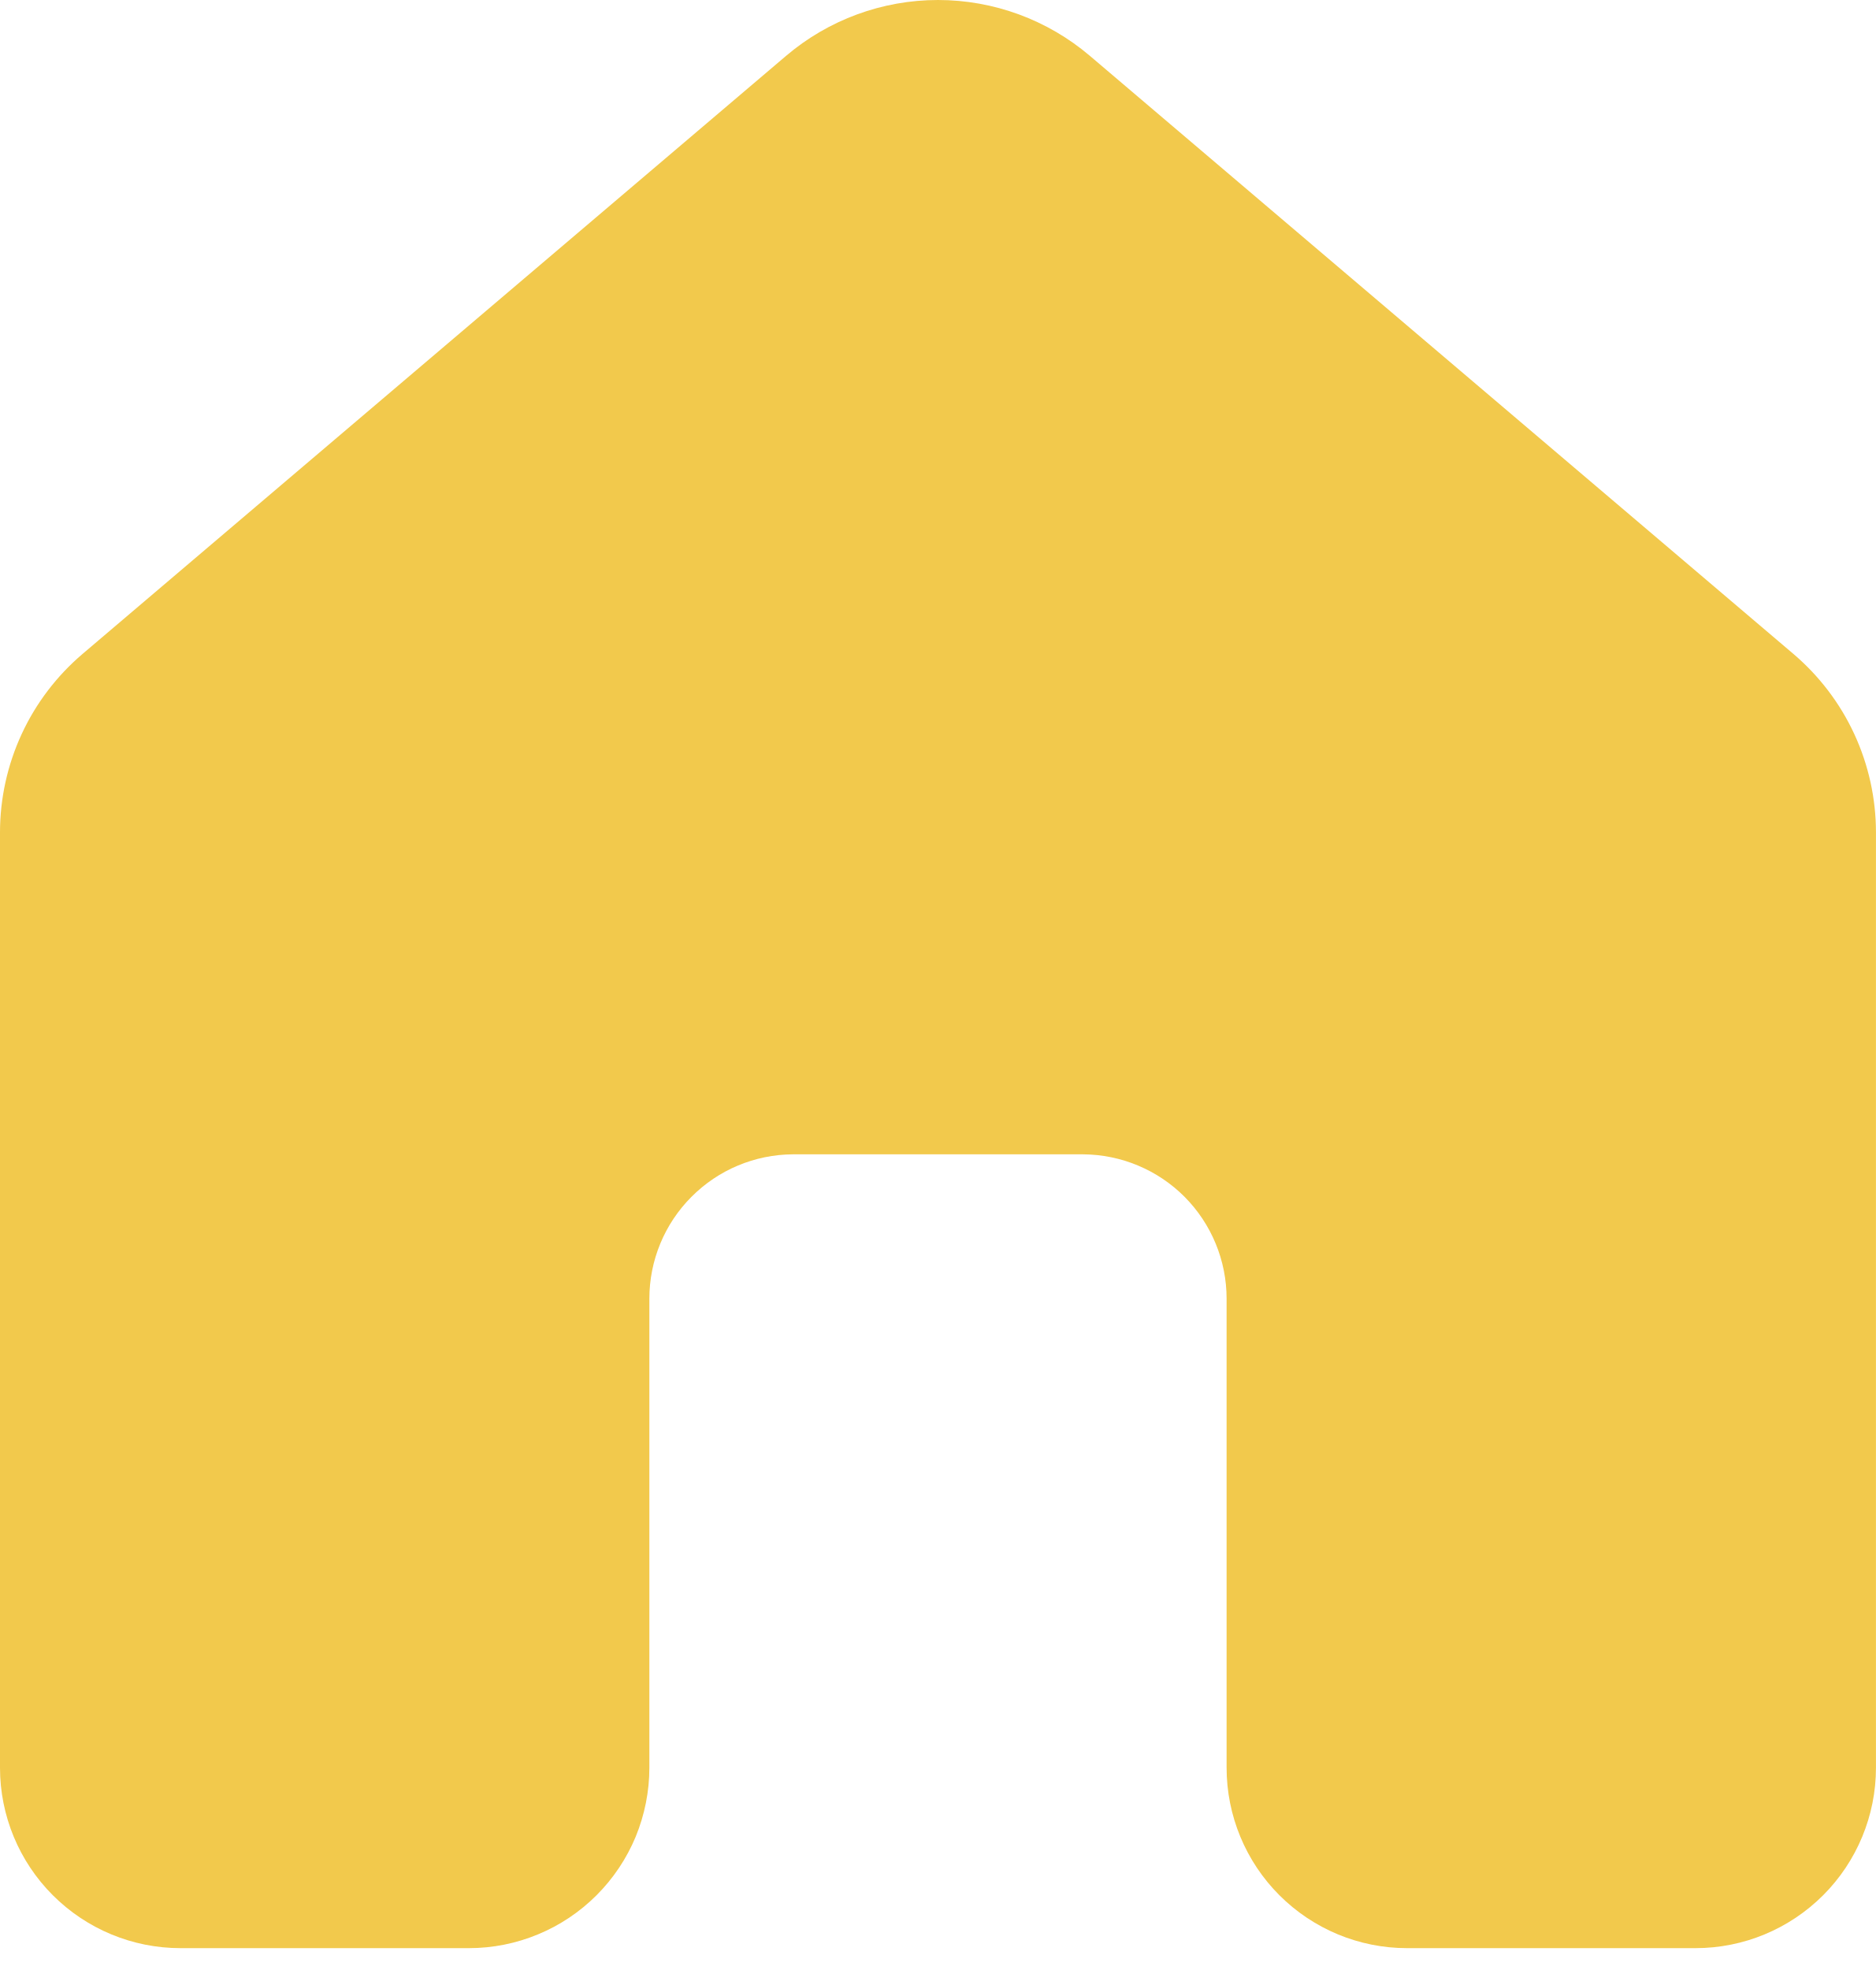
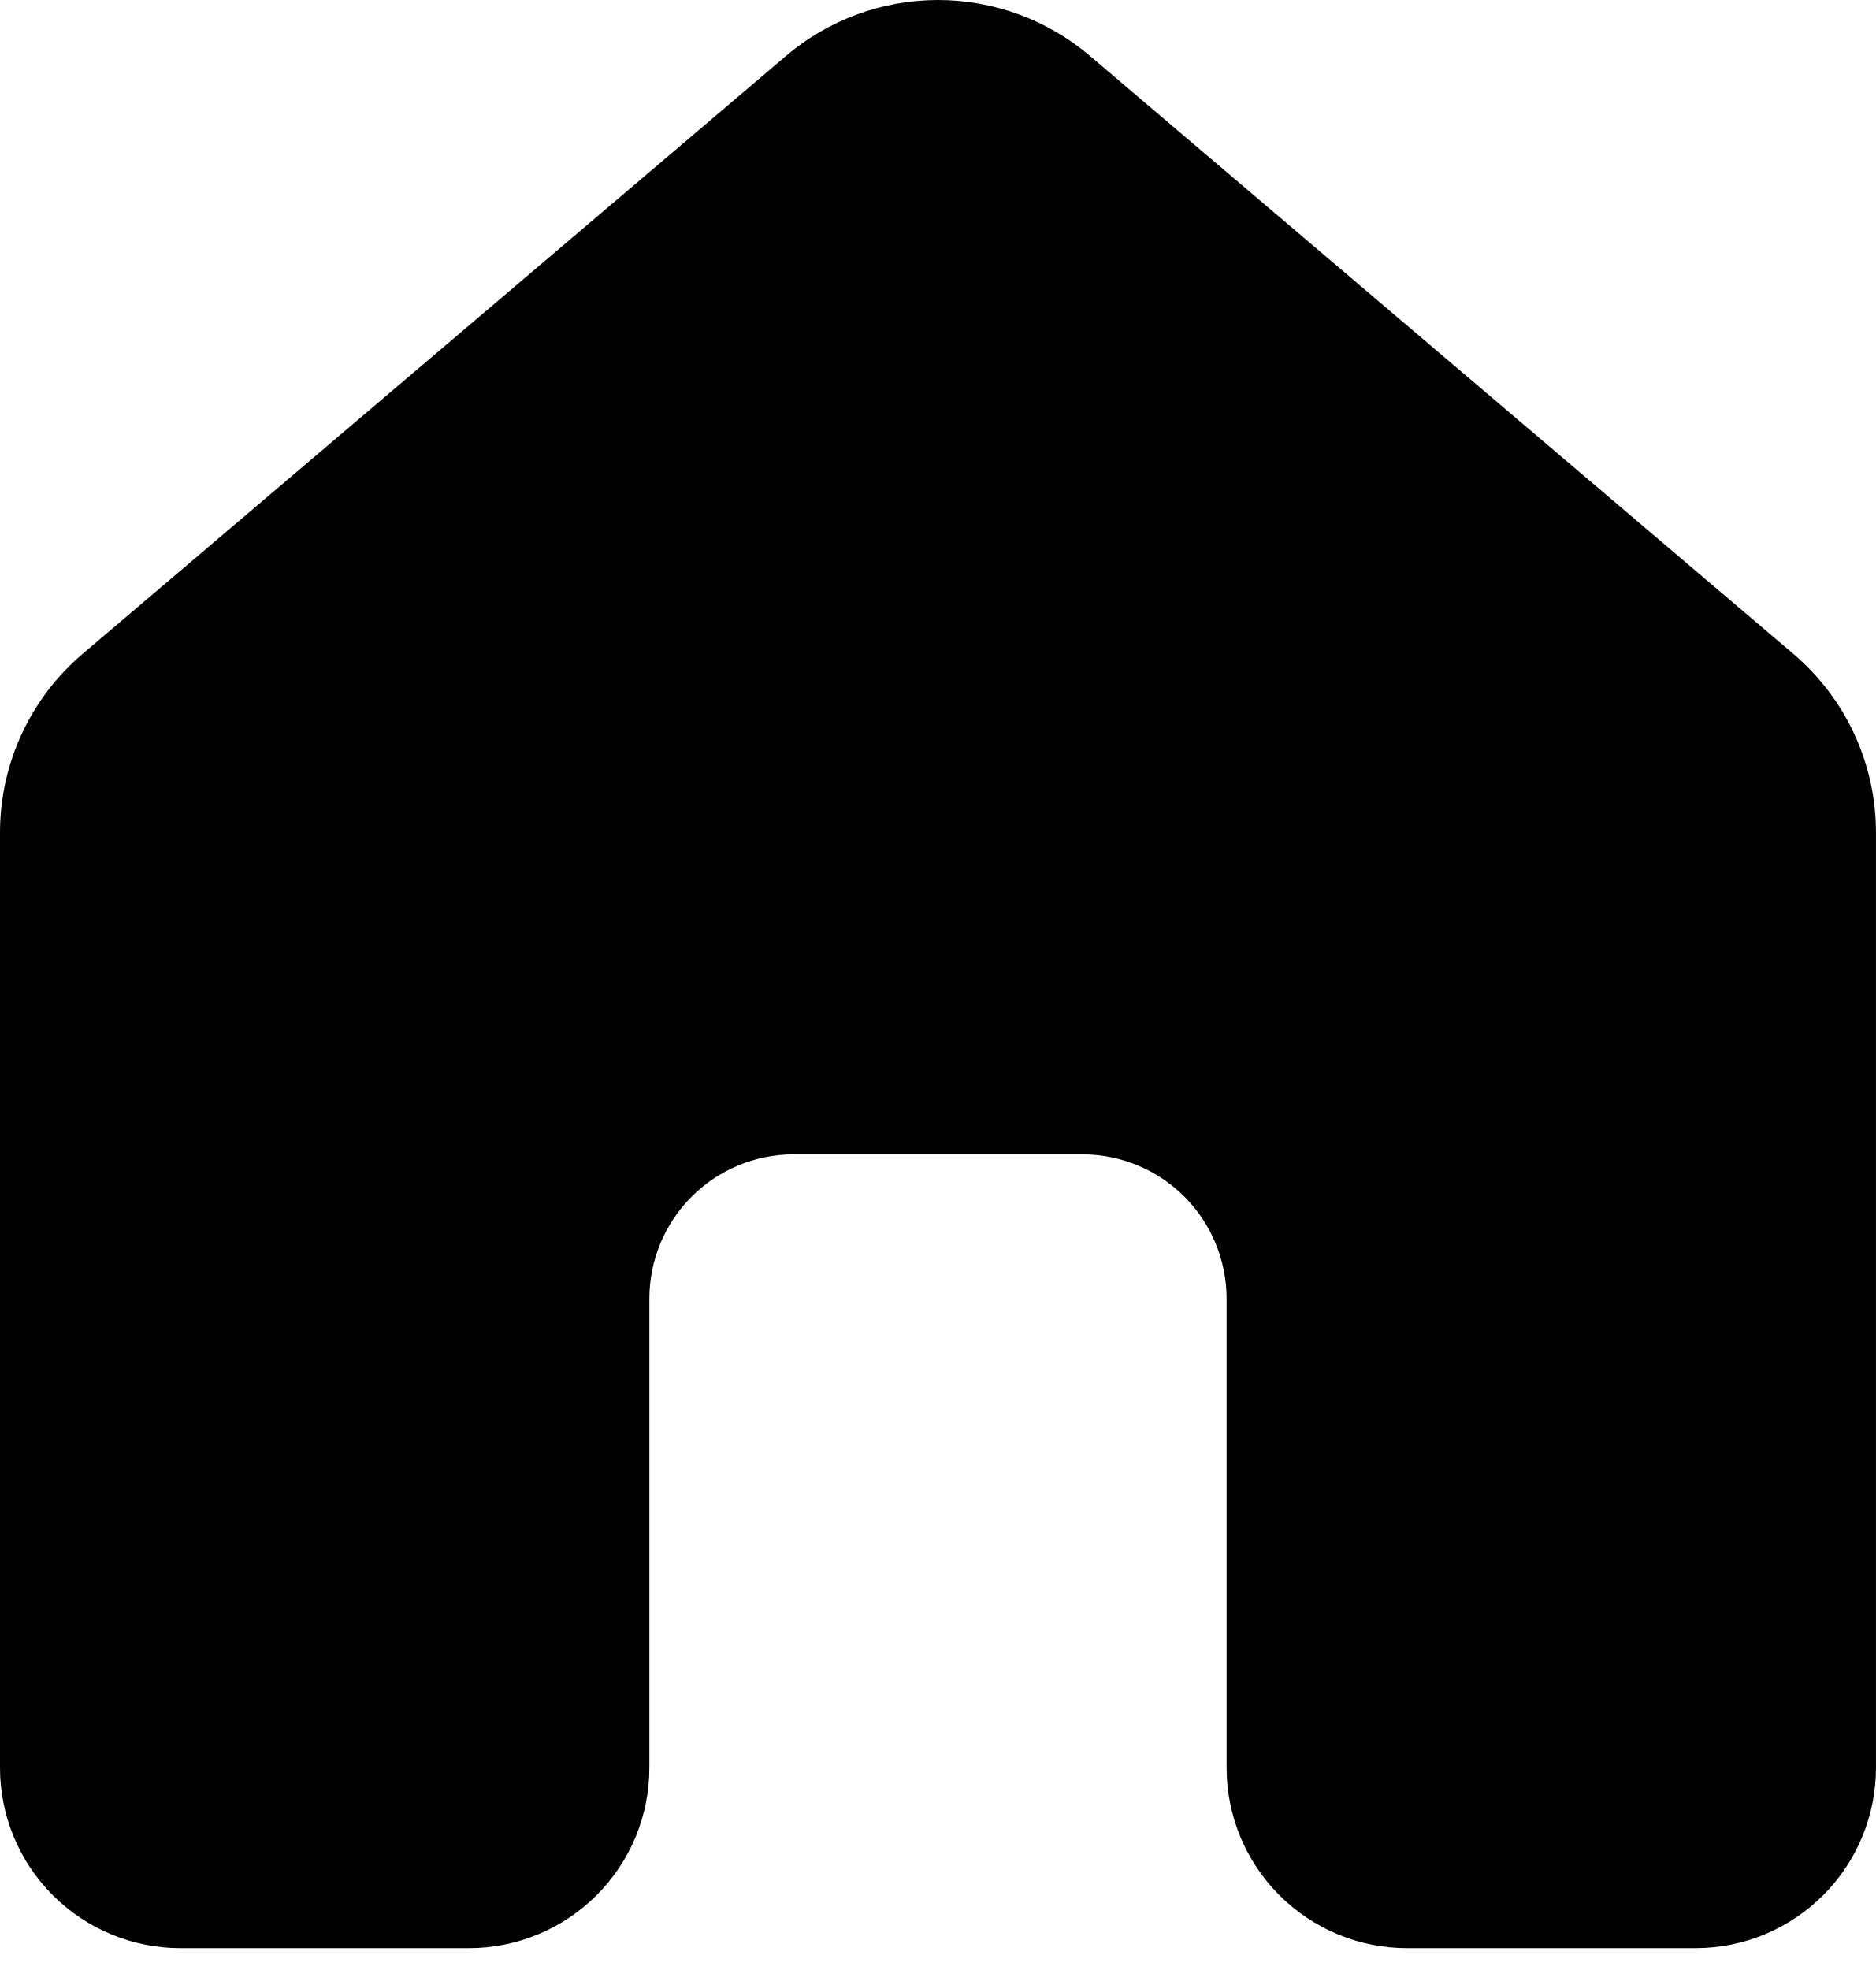
<svg xmlns="http://www.w3.org/2000/svg" width="20" height="21" viewBox="0 0 20 21" fill="none">
-   <path d="M8.381 0.595C8.833 0.211 9.407 0 10 0C10.593 0 11.167 0.211 11.619 0.595L19.119 6.97C19.395 7.205 19.617 7.496 19.769 7.825C19.921 8.154 20 8.512 20 8.874V18.844C20 19.354 19.797 19.843 19.437 20.203C19.076 20.564 18.587 20.767 18.077 20.767H15C14.49 20.767 14.001 20.564 13.64 20.203C13.28 19.843 13.077 19.354 13.077 18.844V13.844C13.077 13.437 12.916 13.047 12.629 12.758C12.342 12.47 11.952 12.307 11.545 12.305H8.454C8.047 12.307 7.658 12.47 7.371 12.759C7.084 13.047 6.923 13.437 6.923 13.844V18.844C6.923 19.096 6.873 19.346 6.777 19.58C6.68 19.813 6.538 20.025 6.36 20.203C6.181 20.382 5.969 20.524 5.736 20.62C5.503 20.717 5.253 20.767 5 20.767H1.923C1.413 20.767 0.924 20.564 0.563 20.203C0.203 19.843 0 19.354 0 18.844V8.874C2.02392e-05 8.512 0.079 8.154 0.231 7.825C0.383 7.496 0.605 7.205 0.881 6.97L8.381 0.595Z" fill="#F2C94C" />
+   <path d="M8.381 0.595C8.833 0.211 9.407 0 10 0C10.593 0 11.167 0.211 11.619 0.595L19.119 6.97C19.395 7.205 19.617 7.496 19.769 7.825C19.921 8.154 20 8.512 20 8.874V18.844C20 19.354 19.797 19.843 19.437 20.203C19.076 20.564 18.587 20.767 18.077 20.767H15C14.49 20.767 14.001 20.564 13.64 20.203C13.28 19.843 13.077 19.354 13.077 18.844V13.844C13.077 13.437 12.916 13.047 12.629 12.758C12.342 12.47 11.952 12.307 11.545 12.305H8.454C8.047 12.307 7.658 12.47 7.371 12.759C7.084 13.047 6.923 13.437 6.923 13.844V18.844C6.923 19.096 6.873 19.346 6.777 19.58C6.68 19.813 6.538 20.025 6.36 20.203C6.181 20.382 5.969 20.524 5.736 20.62C5.503 20.717 5.253 20.767 5 20.767H1.923C1.413 20.767 0.924 20.564 0.563 20.203C0.203 19.843 0 19.354 0 18.844V8.874C2.02392e-05 8.512 0.079 8.154 0.231 7.825C0.383 7.496 0.605 7.205 0.881 6.97L8.381 0.595Z" fill="currentColor" />
</svg>
